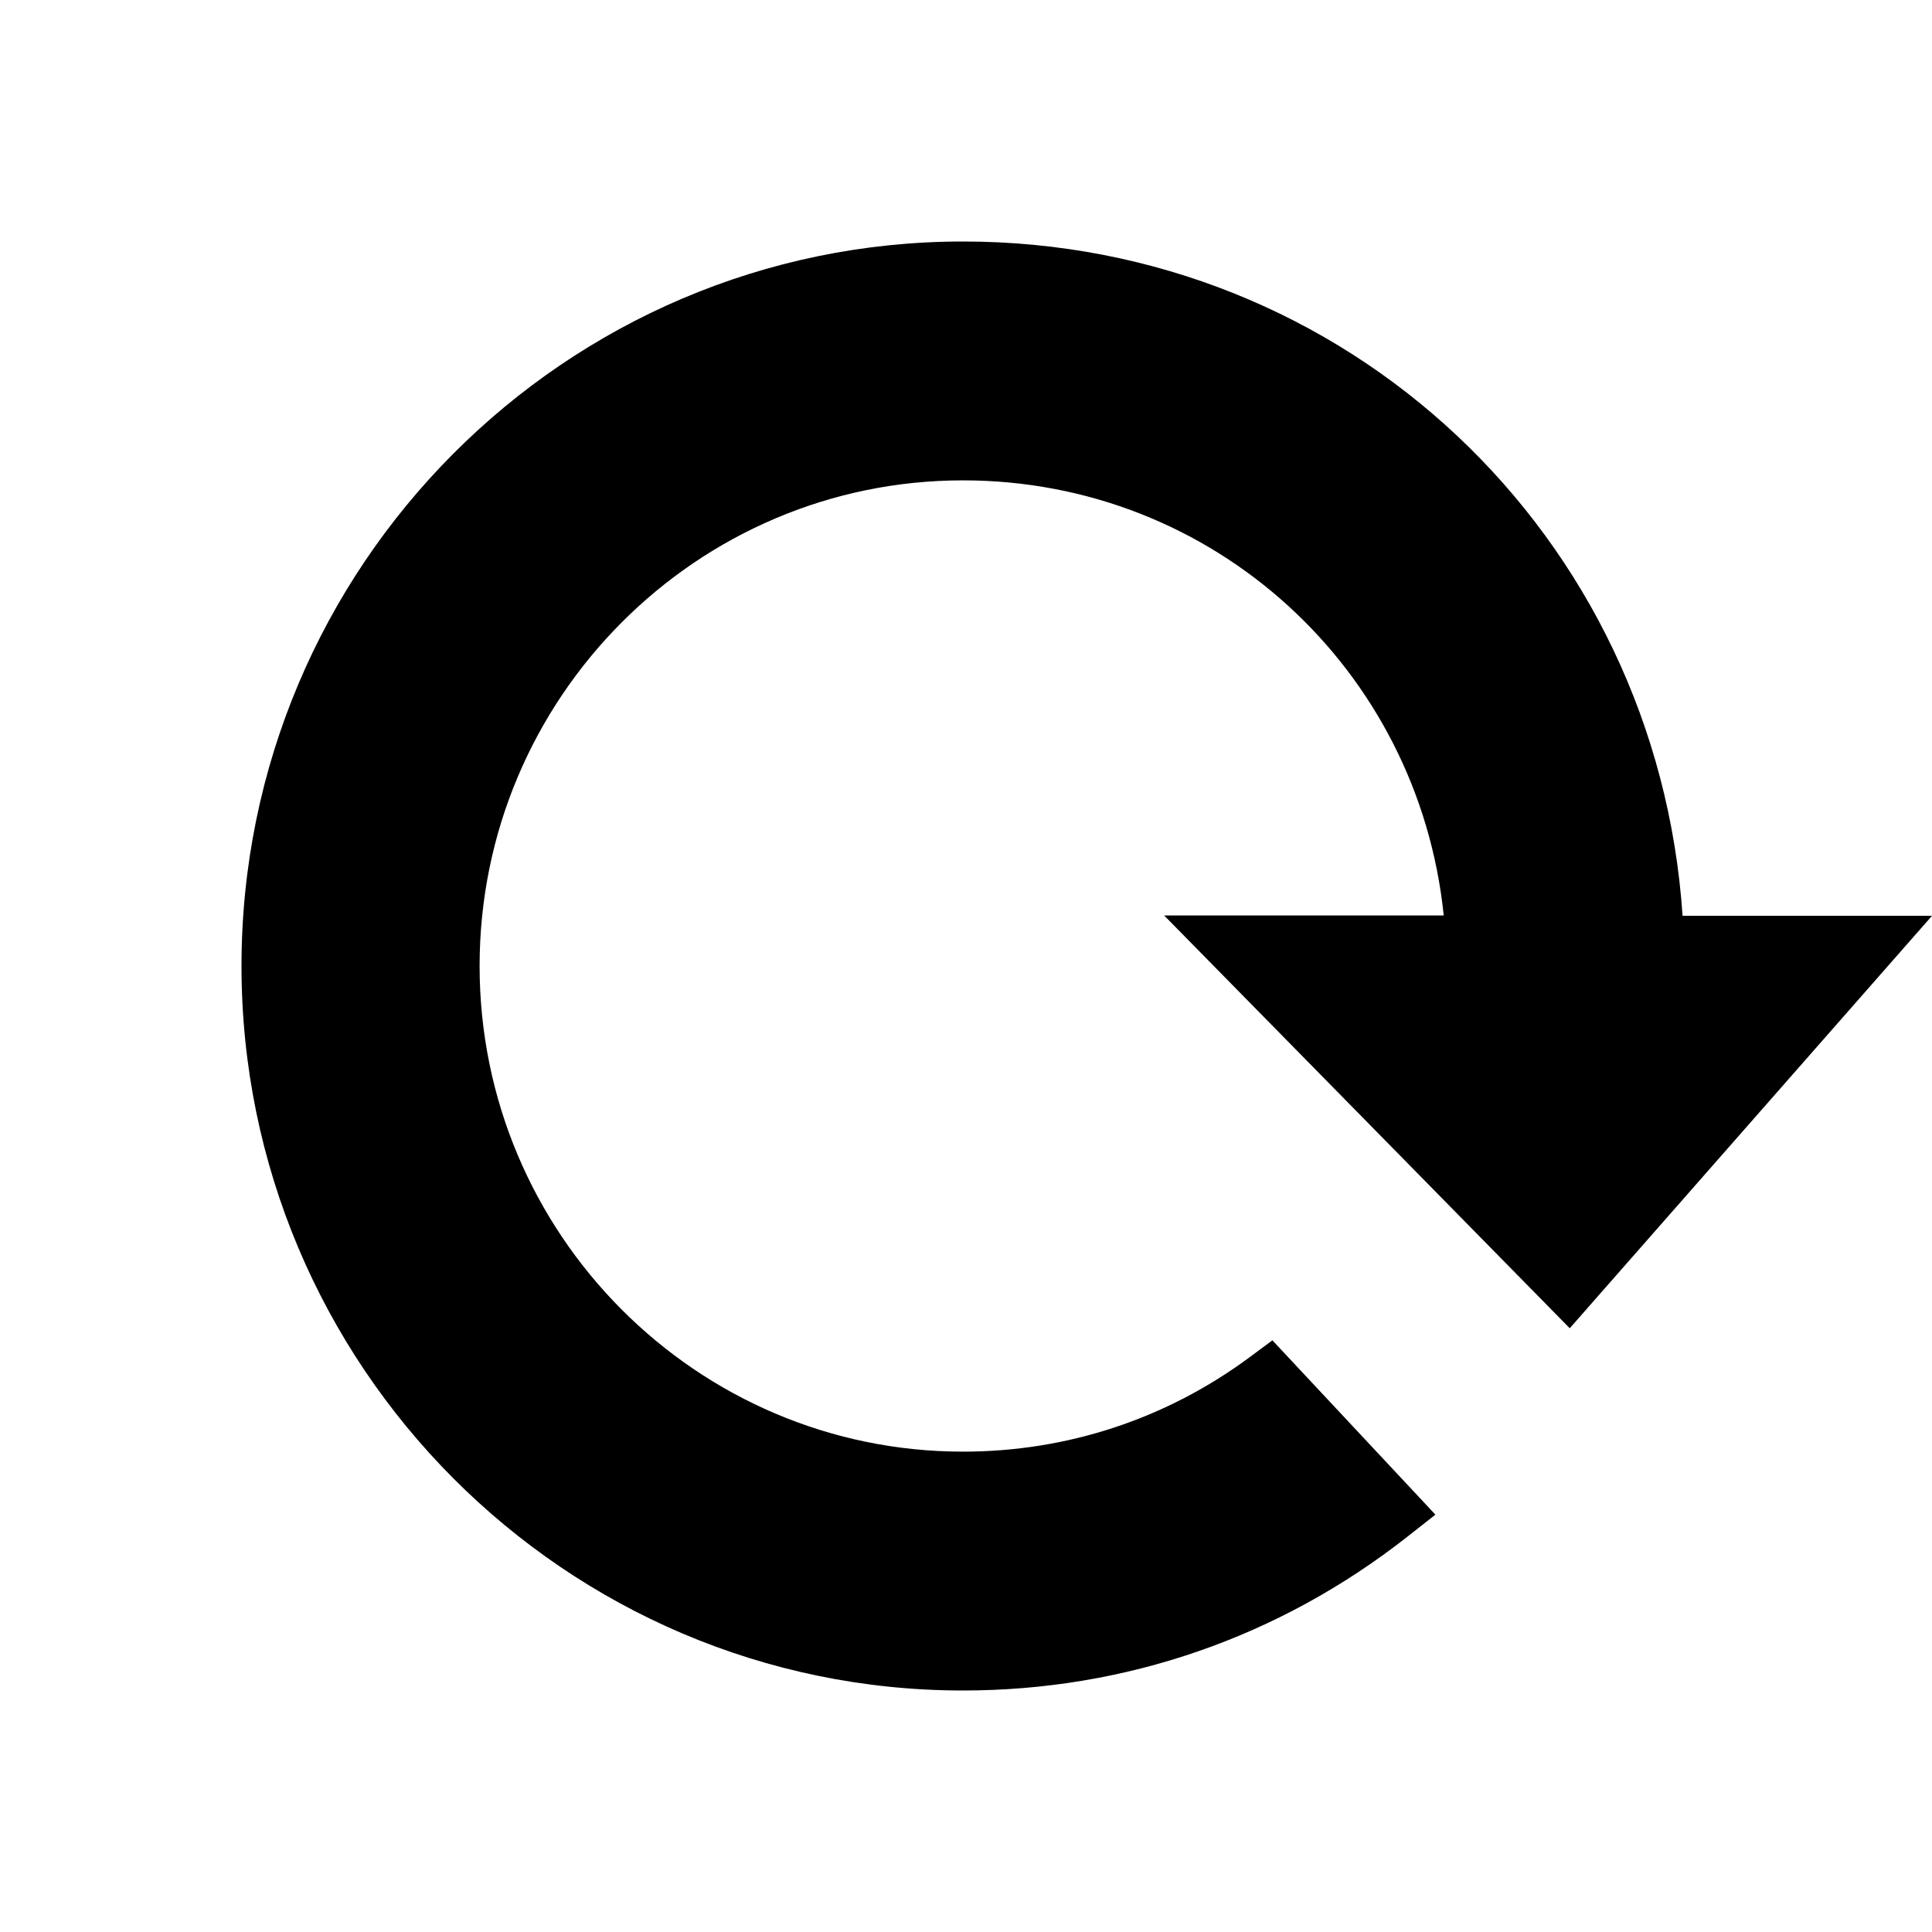
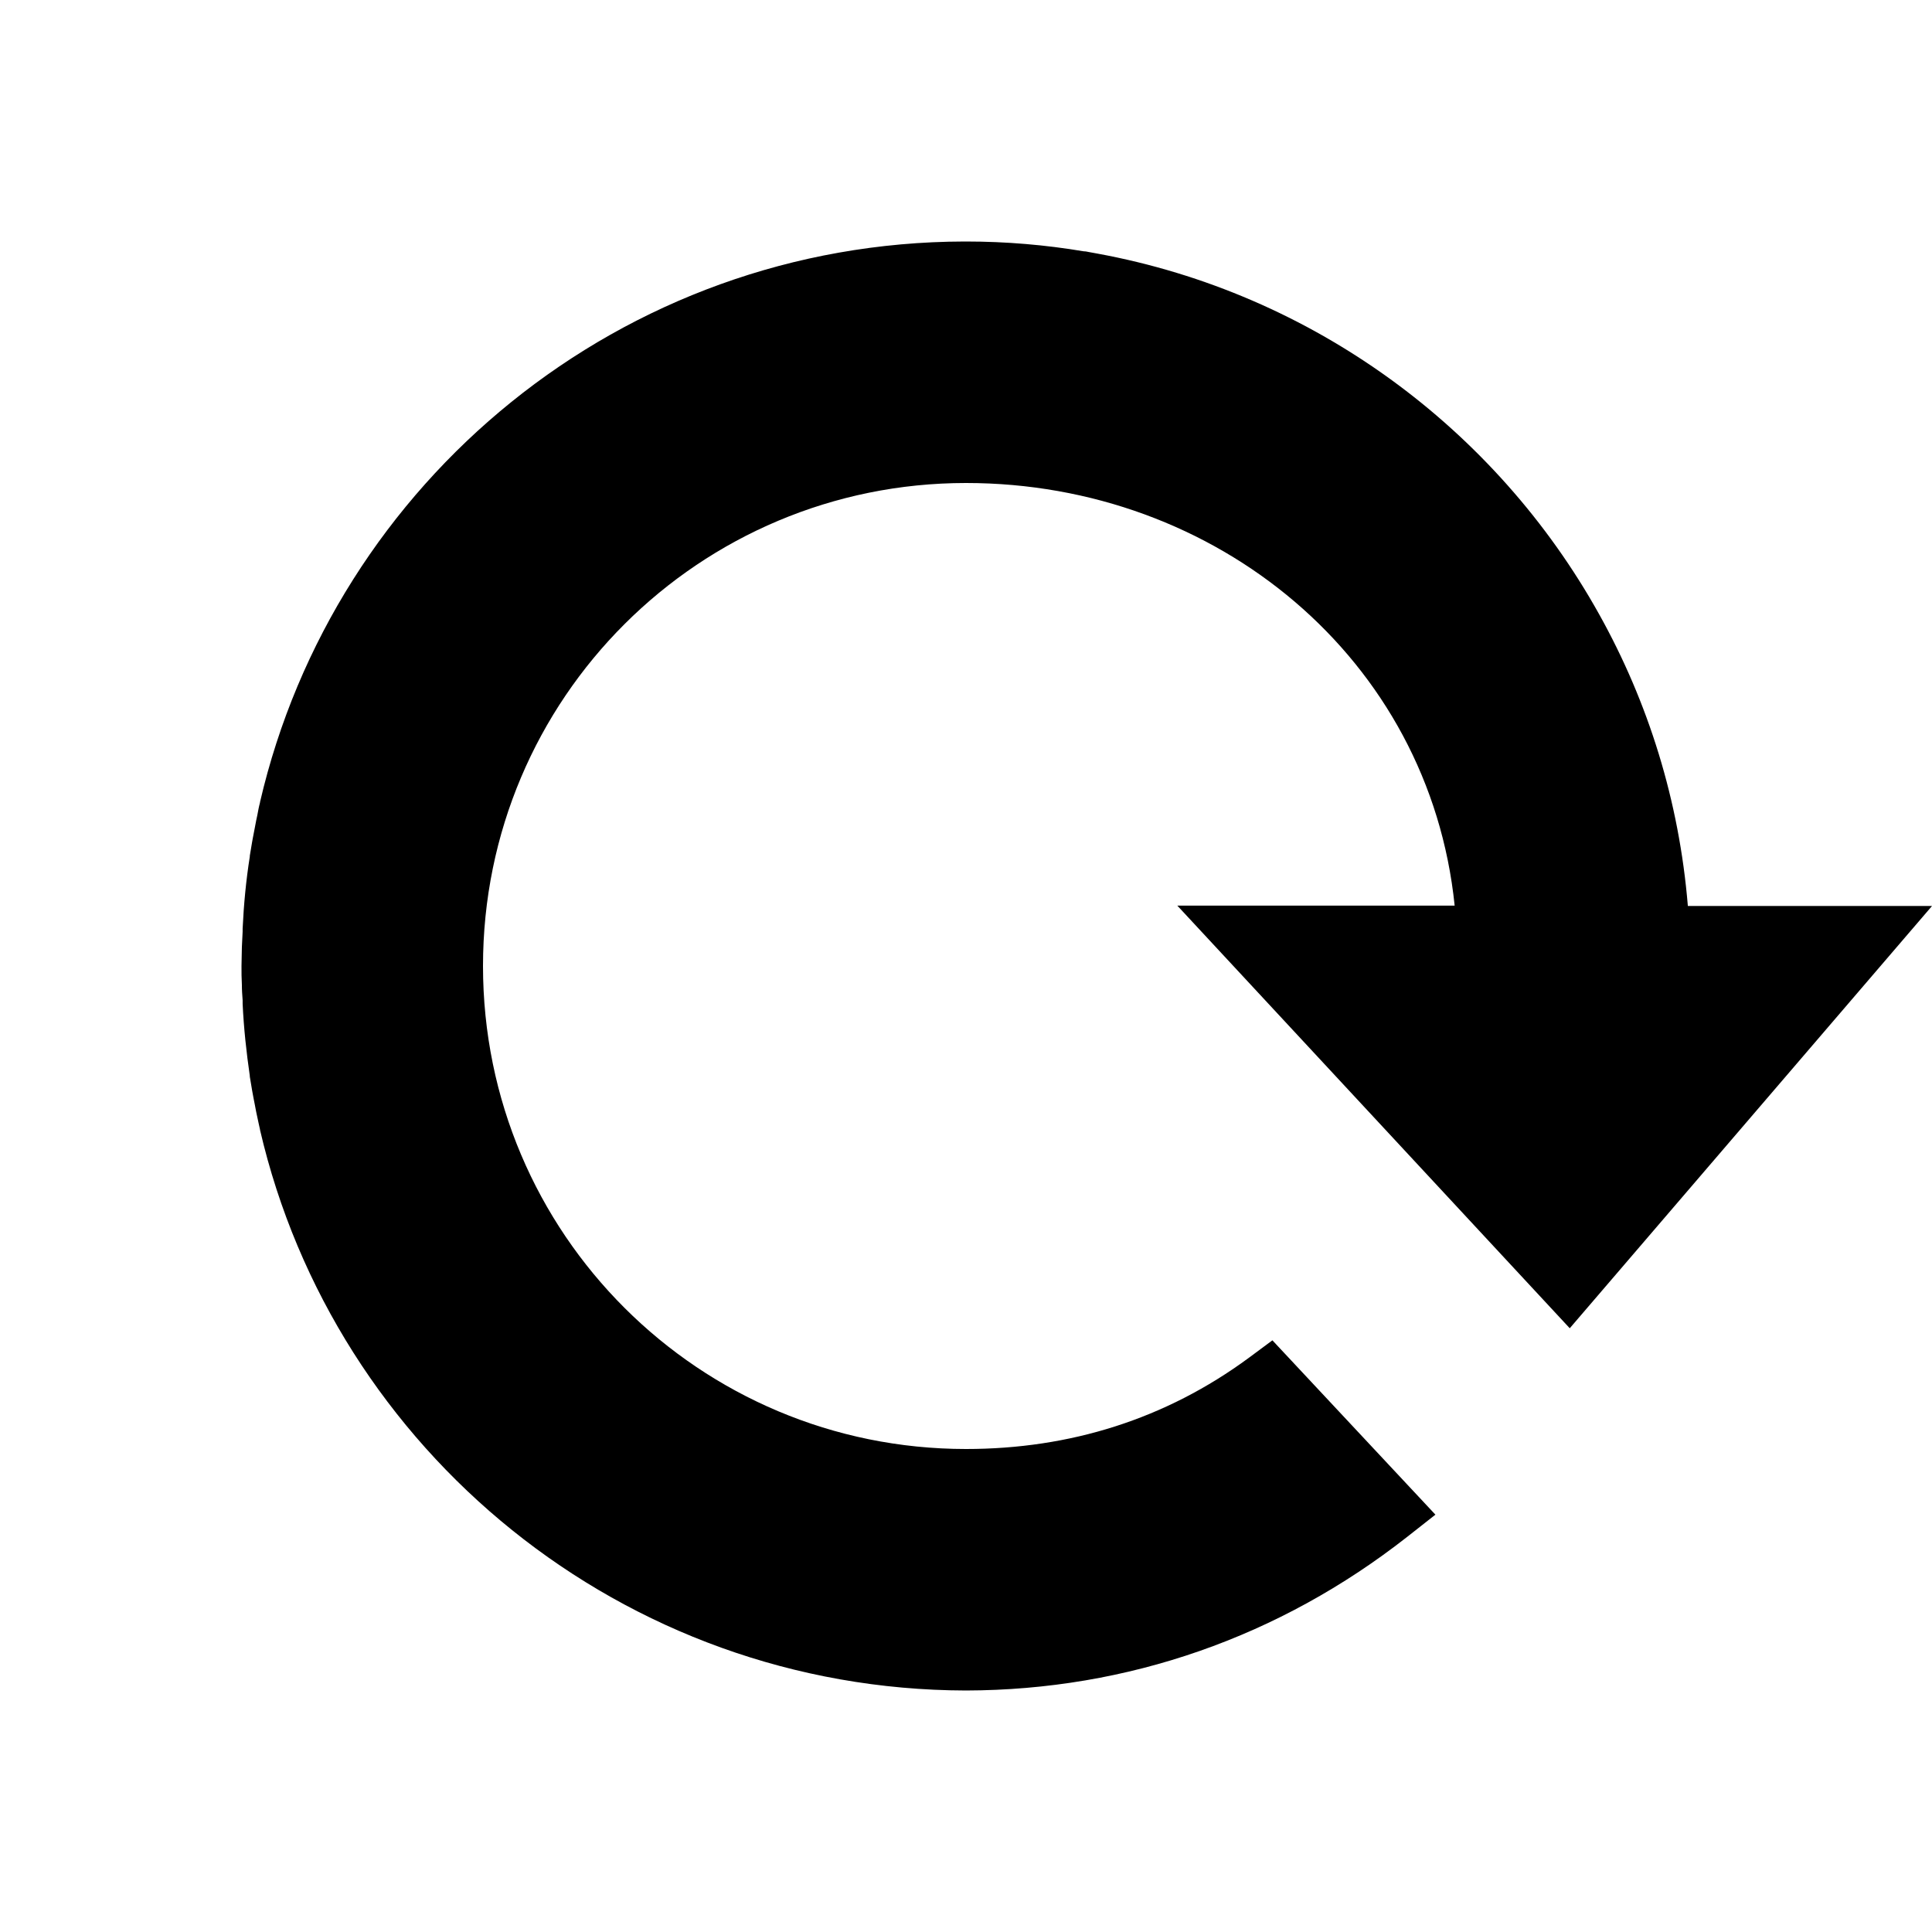
<svg xmlns="http://www.w3.org/2000/svg" version="1.1" id="Layer_1" x="0px" y="0px" width="512px" height="512px" viewBox="0 0 512 512" style="enable-background:new 0 0 512 512;" xml:space="preserve">
-   <path d="M416,352l96-109.3h-66.1C439.1,141.8,357,64,255.2,64C149.8,64,64,150.1,64,256c0,105.9,85.8,192,191.2,192  c43.1,0,83.8-14.1,117.7-40.7l7.5-5.9l-43.2-46.2l-6.2,4.6c-22.1,16.3-48.3,24.9-75.8,24.9c-70.6,0-128.1-57.7-128.1-128.7  s57.5-128.7,128.1-128.7c66.4,0,120.7,50,127.4,115.3h-74.1L416,352z" />
+   <path d="M416,352l96-111.9h-64.7c-2.3-27.9-10.5-54-23.5-77.3c-27.4-49.2-75.8-85.1-133-95.6c-0.7-0.1-1.5-0.3-2.2-0.4  c-0.5-0.1-0.9-0.2-1.4-0.2C277.1,64.9,266.6,64,256,64c-0.1,0-0.3,0-0.4,0c0,0,0,0,0,0c-90.9,0.2-167,63.6-186.7,148.6  c0,0,0,0.1,0,0.1c-0.3,1.1-0.5,2.2-0.7,3.3c-0.1,0.5-0.2,0.9-0.3,1.4c-0.1,0.7-0.3,1.4-0.4,2.1c-0.2,0.9-0.3,1.7-0.5,2.6  c-0.1,0.4-0.1,0.7-0.2,1.1c-0.2,1.2-0.4,2.4-0.6,3.6c0,0.1,0,0.1,0,0.2c-1,6.3-1.6,12.7-1.9,19.1c0,0.3,0,0.6,0,0.8  c-0.1,1.4-0.1,2.7-0.2,4.1c0,1.6-0.1,3.3-0.1,5c0,1.7,0,3.3,0.1,5c0,1.4,0.1,2.7,0.2,4.1c0,0.3,0,0.6,0,0.9c0.3,6.5,1,12.9,1.9,19.1  c0,0.1,0,0.1,0,0.2c0.2,1.2,0.4,2.4,0.6,3.6c0.1,0.4,0.1,0.7,0.2,1.1c0.2,0.9,0.3,1.8,0.5,2.6c0.1,0.7,0.3,1.4,0.4,2.1  c0.1,0.5,0.2,1,0.3,1.4c0.2,1.1,0.5,2.2,0.7,3.2c0,0,0,0.1,0,0.1c19.7,85,96.1,148.4,187.1,148.6c42.9-0.1,83.1-14.2,116.9-40.7  l7.5-5.9l-43.2-46.2l-6.2,4.6c-22.1,16.3-47.5,24.2-75,24.2c-70.6,0-128-57-128-128c0-71,57.4-128,128-128  c66.4,0,122.8,46.6,129.5,112H312L416,352z" />
</svg>
